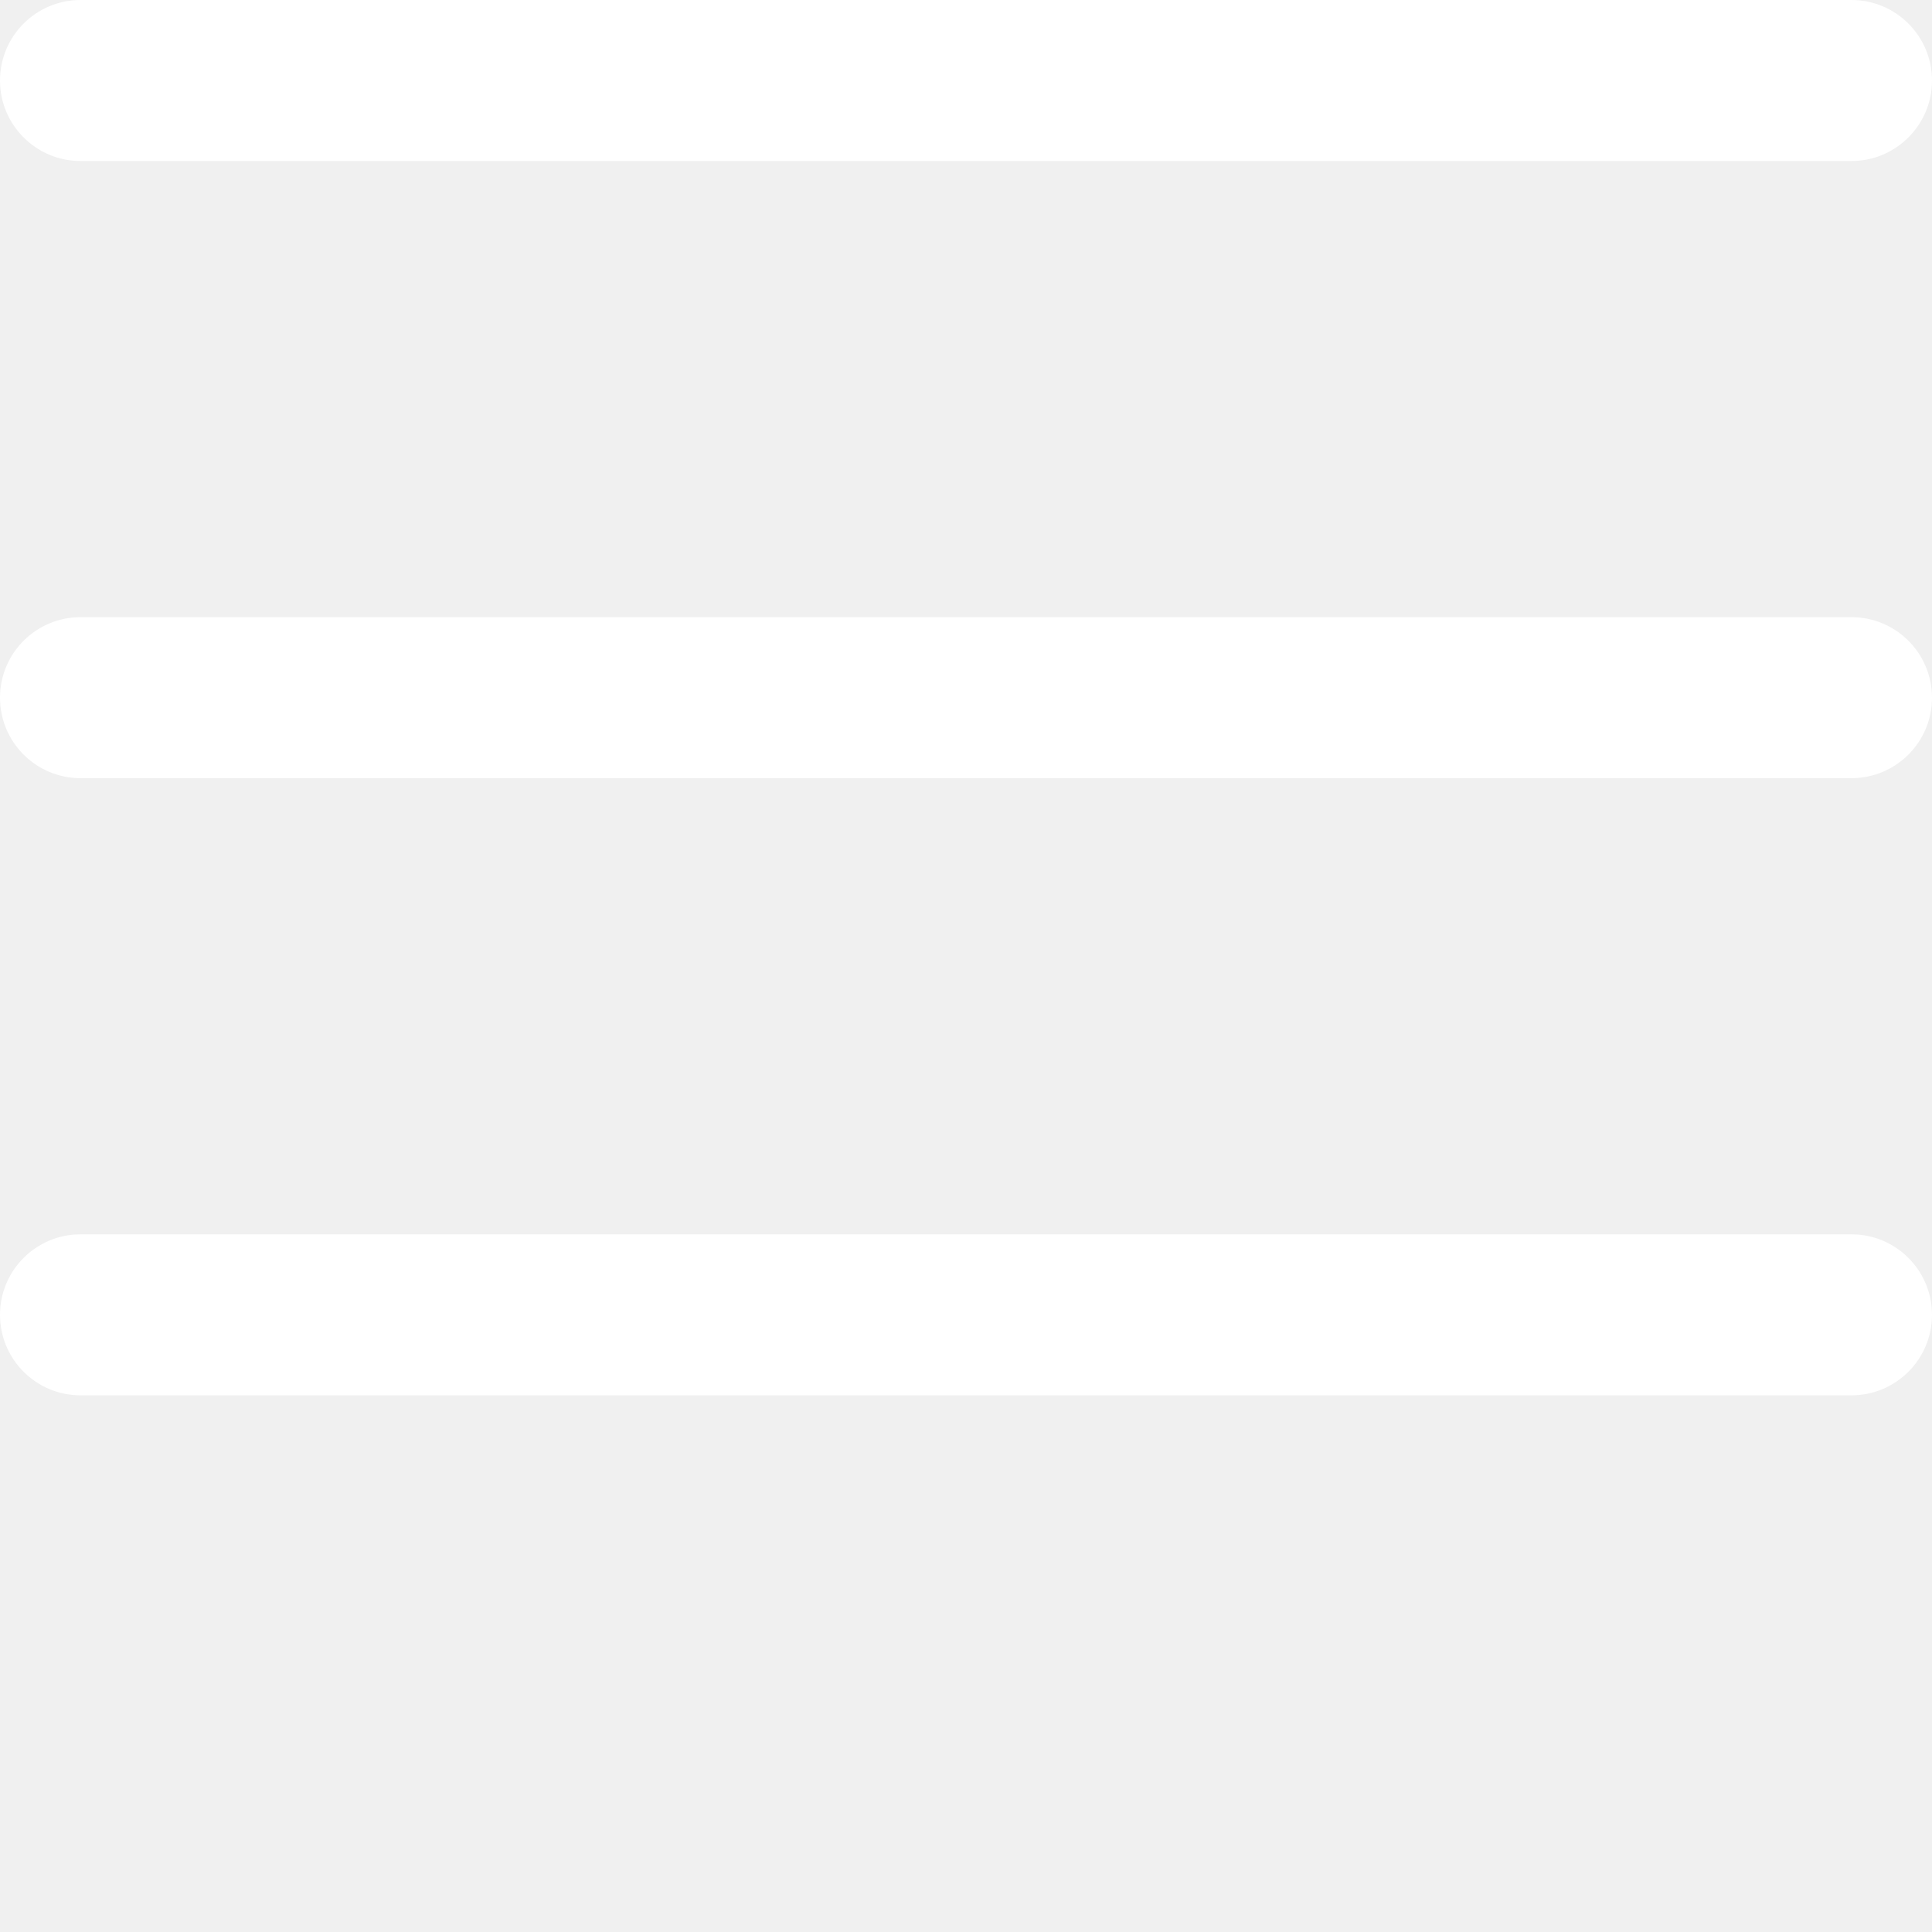
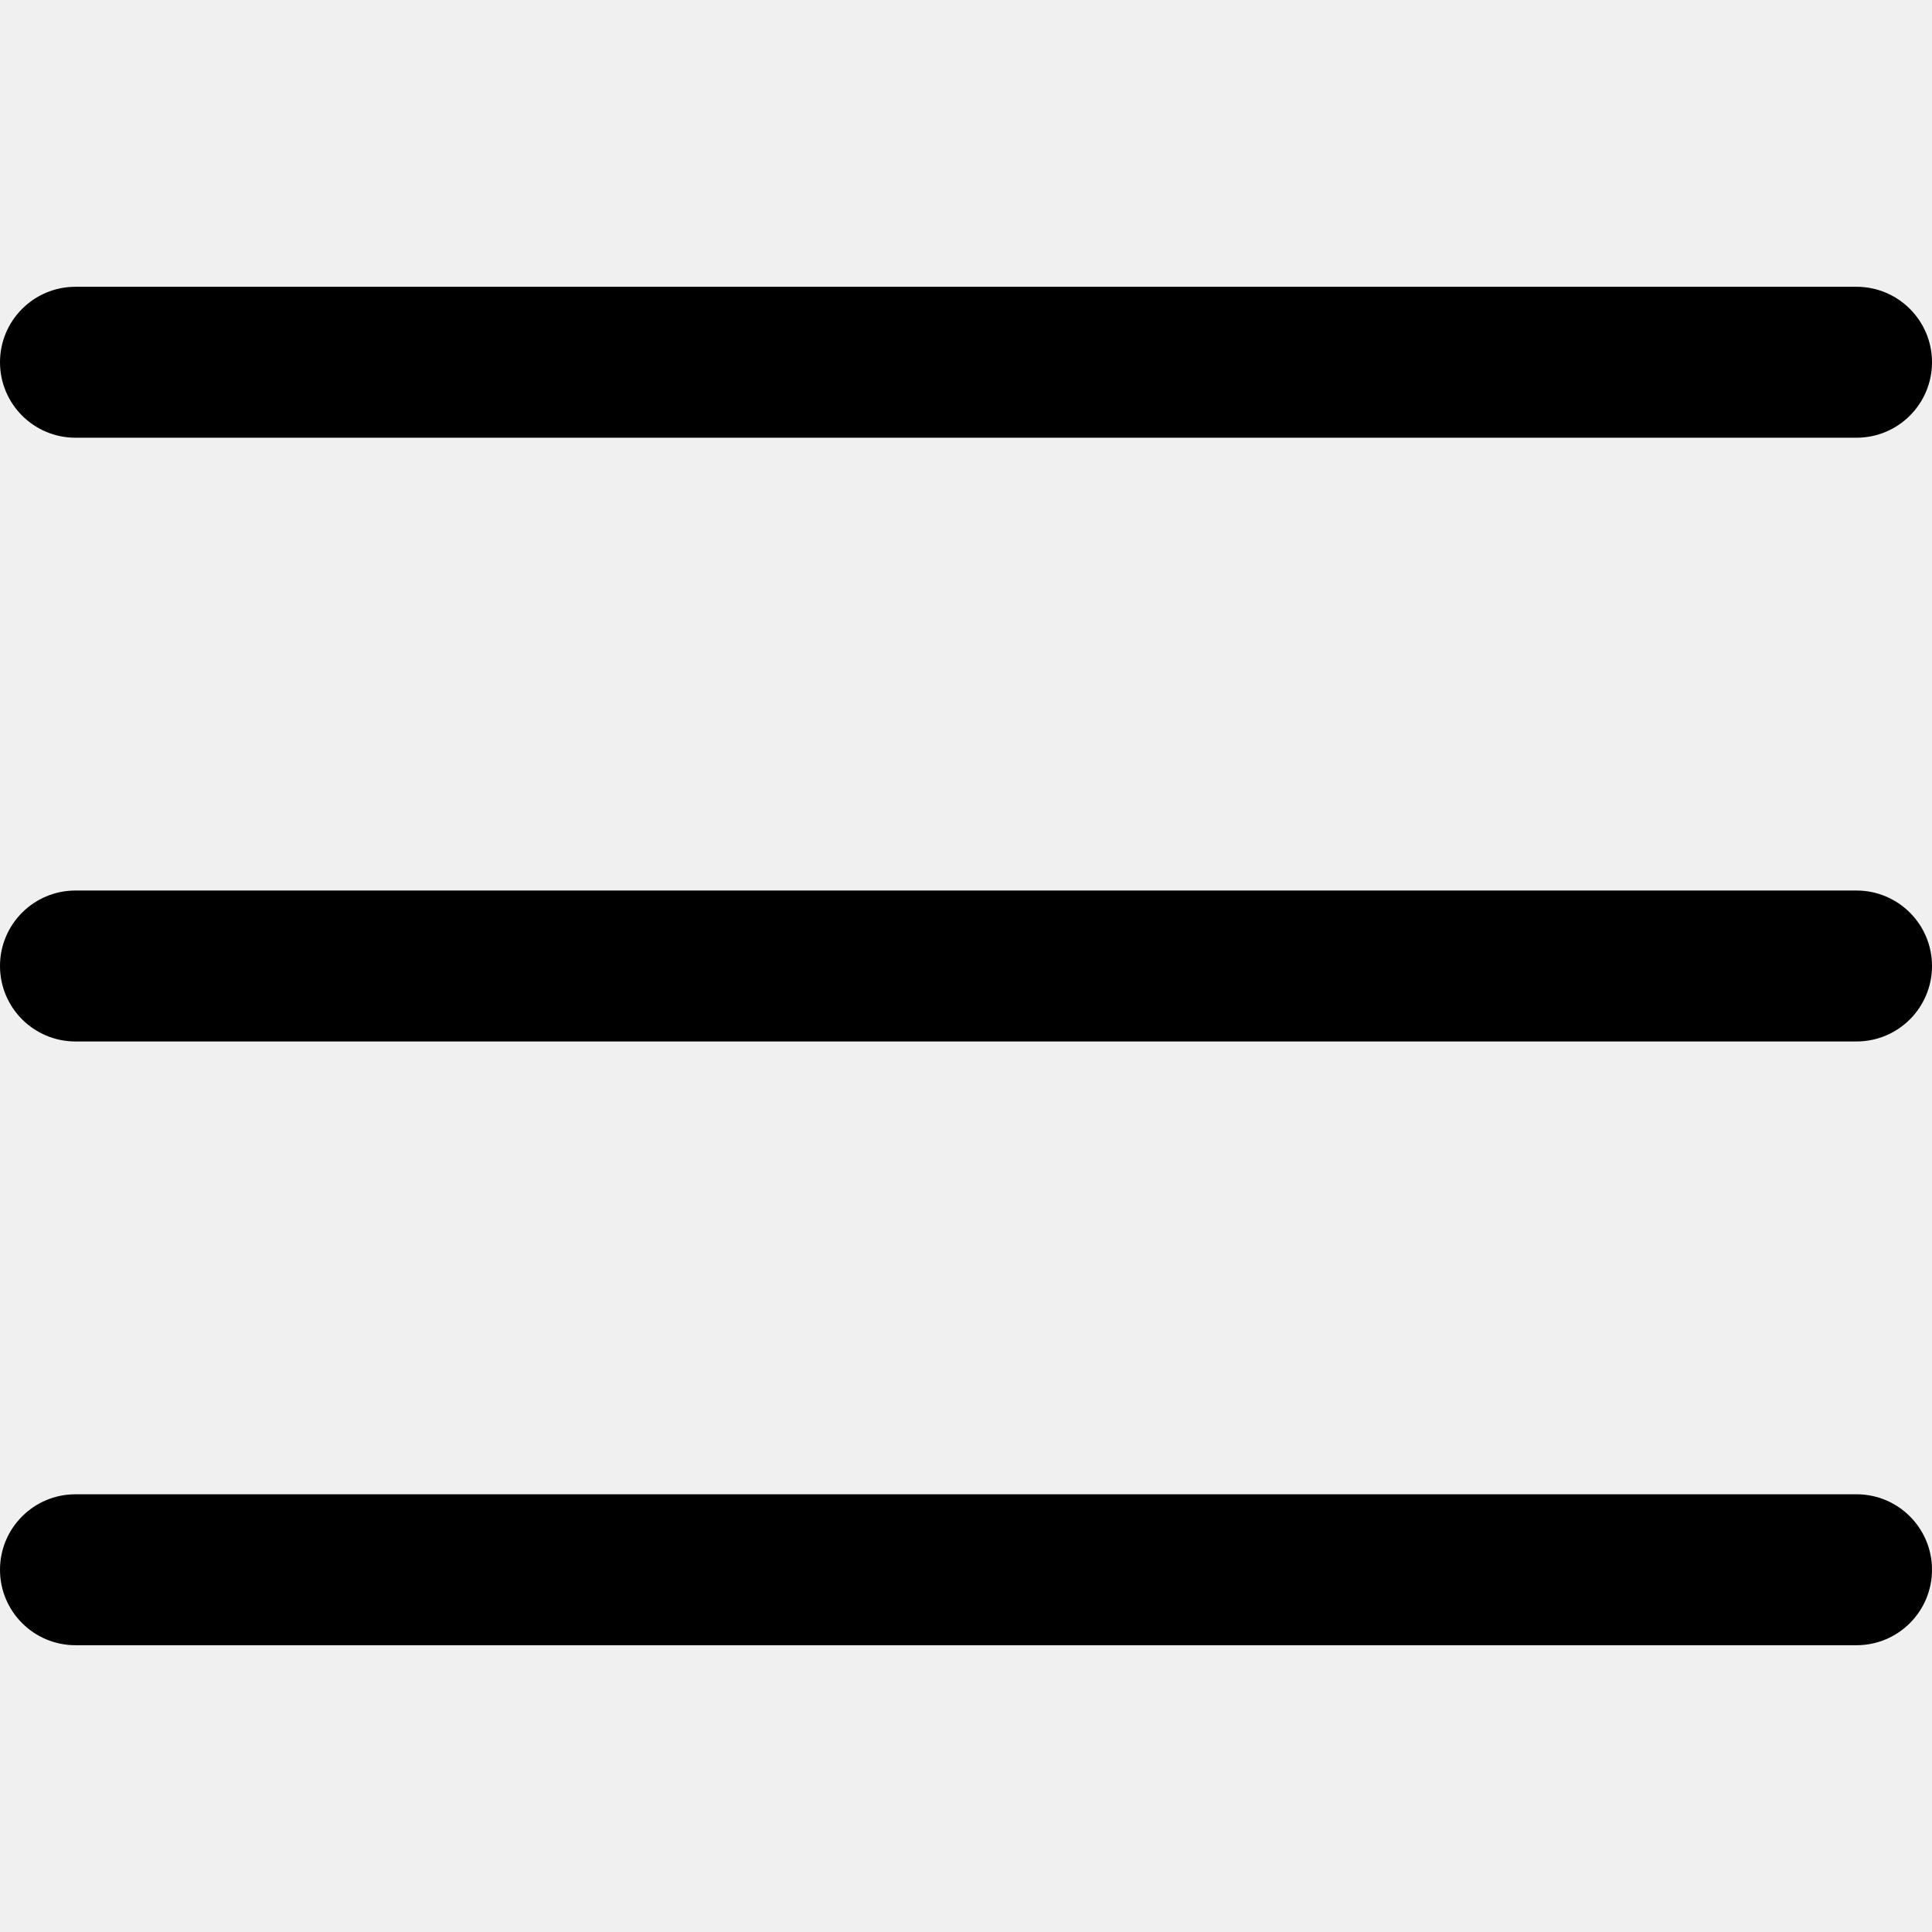
- <svg xmlns="http://www.w3.org/2000/svg" version="1.1" width="512" height="512" x="0" y="0" viewBox="0 0 384 384" style="enable-background:new 0 0 512 512" xml:space="preserve" class="">
+ <svg xmlns="http://www.w3.org/2000/svg" version="1.1" width="512" height="512" x="0" y="0" viewBox="0 0 512 512" style="enable-background:new 0 0 512 512" xml:space="preserve">
  <g>
-     <path d="m368 154.668h-352c-8.832 0-16-7.168-16-16s7.168-16 16-16h352c8.832 0 16 7.168 16 16s-7.168 16-16 16zm0 0" fill="#ffffff" data-original="#000000" style="" class="" />
-     <path d="m368 32h-352c-8.832 0-16-7.168-16-16s7.168-16 16-16h352c8.832 0 16 7.168 16 16s-7.168 16-16 16zm0 0" fill="#ffffff" data-original="#000000" style="" class="" />
-     <path d="m368 277.332h-352c-8.832 0-16-7.168-16-16s7.168-16 16-16h352c8.832 0 16 7.168 16 16s-7.168 16-16 16zm0 0" fill="#ffffff" data-original="#000000" style="" class="" />
+     <g>
+       <g>
+         <path d="M492,236H20c-11.046,0-20,8.954-20,20c0,11.046,8.954,20,20,20h472c11.046,0,20-8.954,20-20S503.046,236,492,236z" fill="#000000" data-original="#000000" style="" />
+       </g>
+     </g>
+     <g>
+       <g>
+         <path d="M492,76H20C8.954,76,0,84.954,0,96s8.954,20,20,20h472c11.046,0,20-8.954,20-20S503.046,76,492,76z" fill="#000000" data-original="#000000" style="" />
+       </g>
+     </g>
+     <g>
+       <g>
+         <path d="M492,396H20c-11.046,0-20,8.954-20,20c0,11.046,8.954,20,20,20h472c11.046,0,20-8.954,20-20    C512,404.954,503.046,396,492,396z" fill="#000000" data-original="#000000" style="" />
+       </g>
+     </g>
+     <g>
+ </g>
+     <g>
+ </g>
+     <g>
+ </g>
+     <g>
+ </g>
+     <g>
+ </g>
+     <g>
+ </g>
+     <g>
+ </g>
+     <g>
+ </g>
+     <g>
+ </g>
+     <g>
+ </g>
+     <g>
+ </g>
+     <g>
+ </g>
+     <g>
+ </g>
+     <g>
+ </g>
+     <g>
+ </g>
  </g>
</svg>
